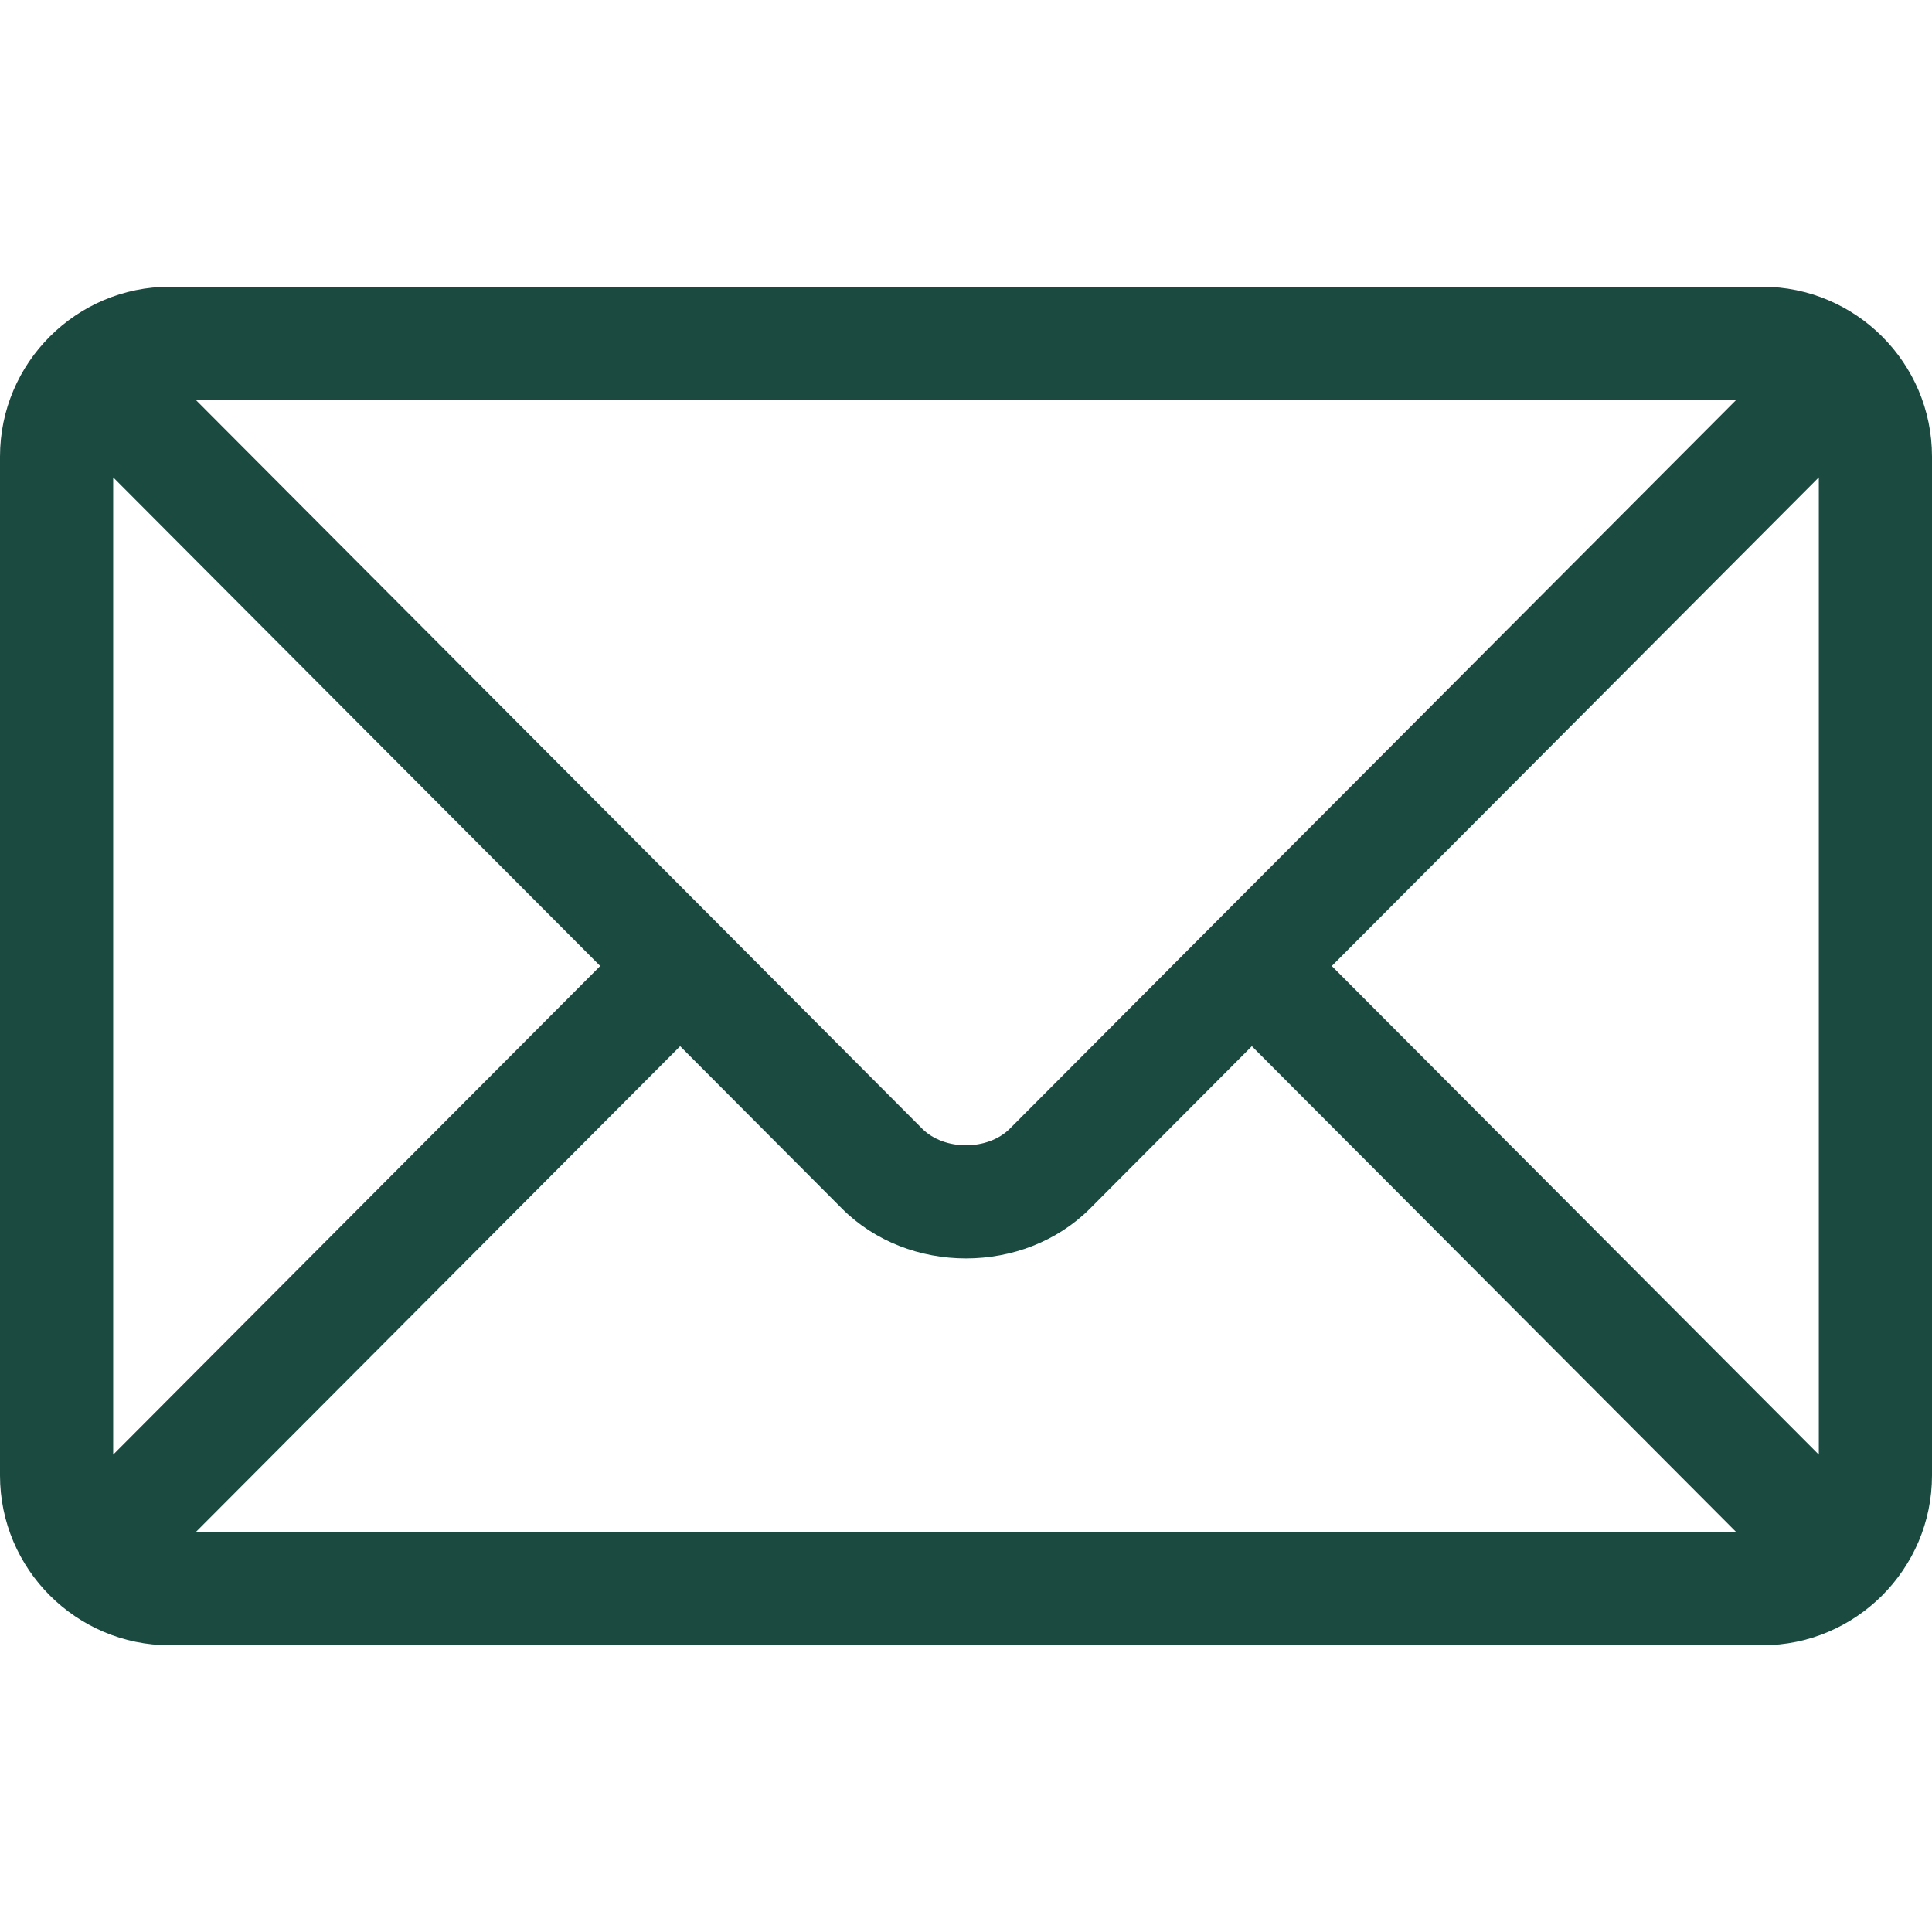
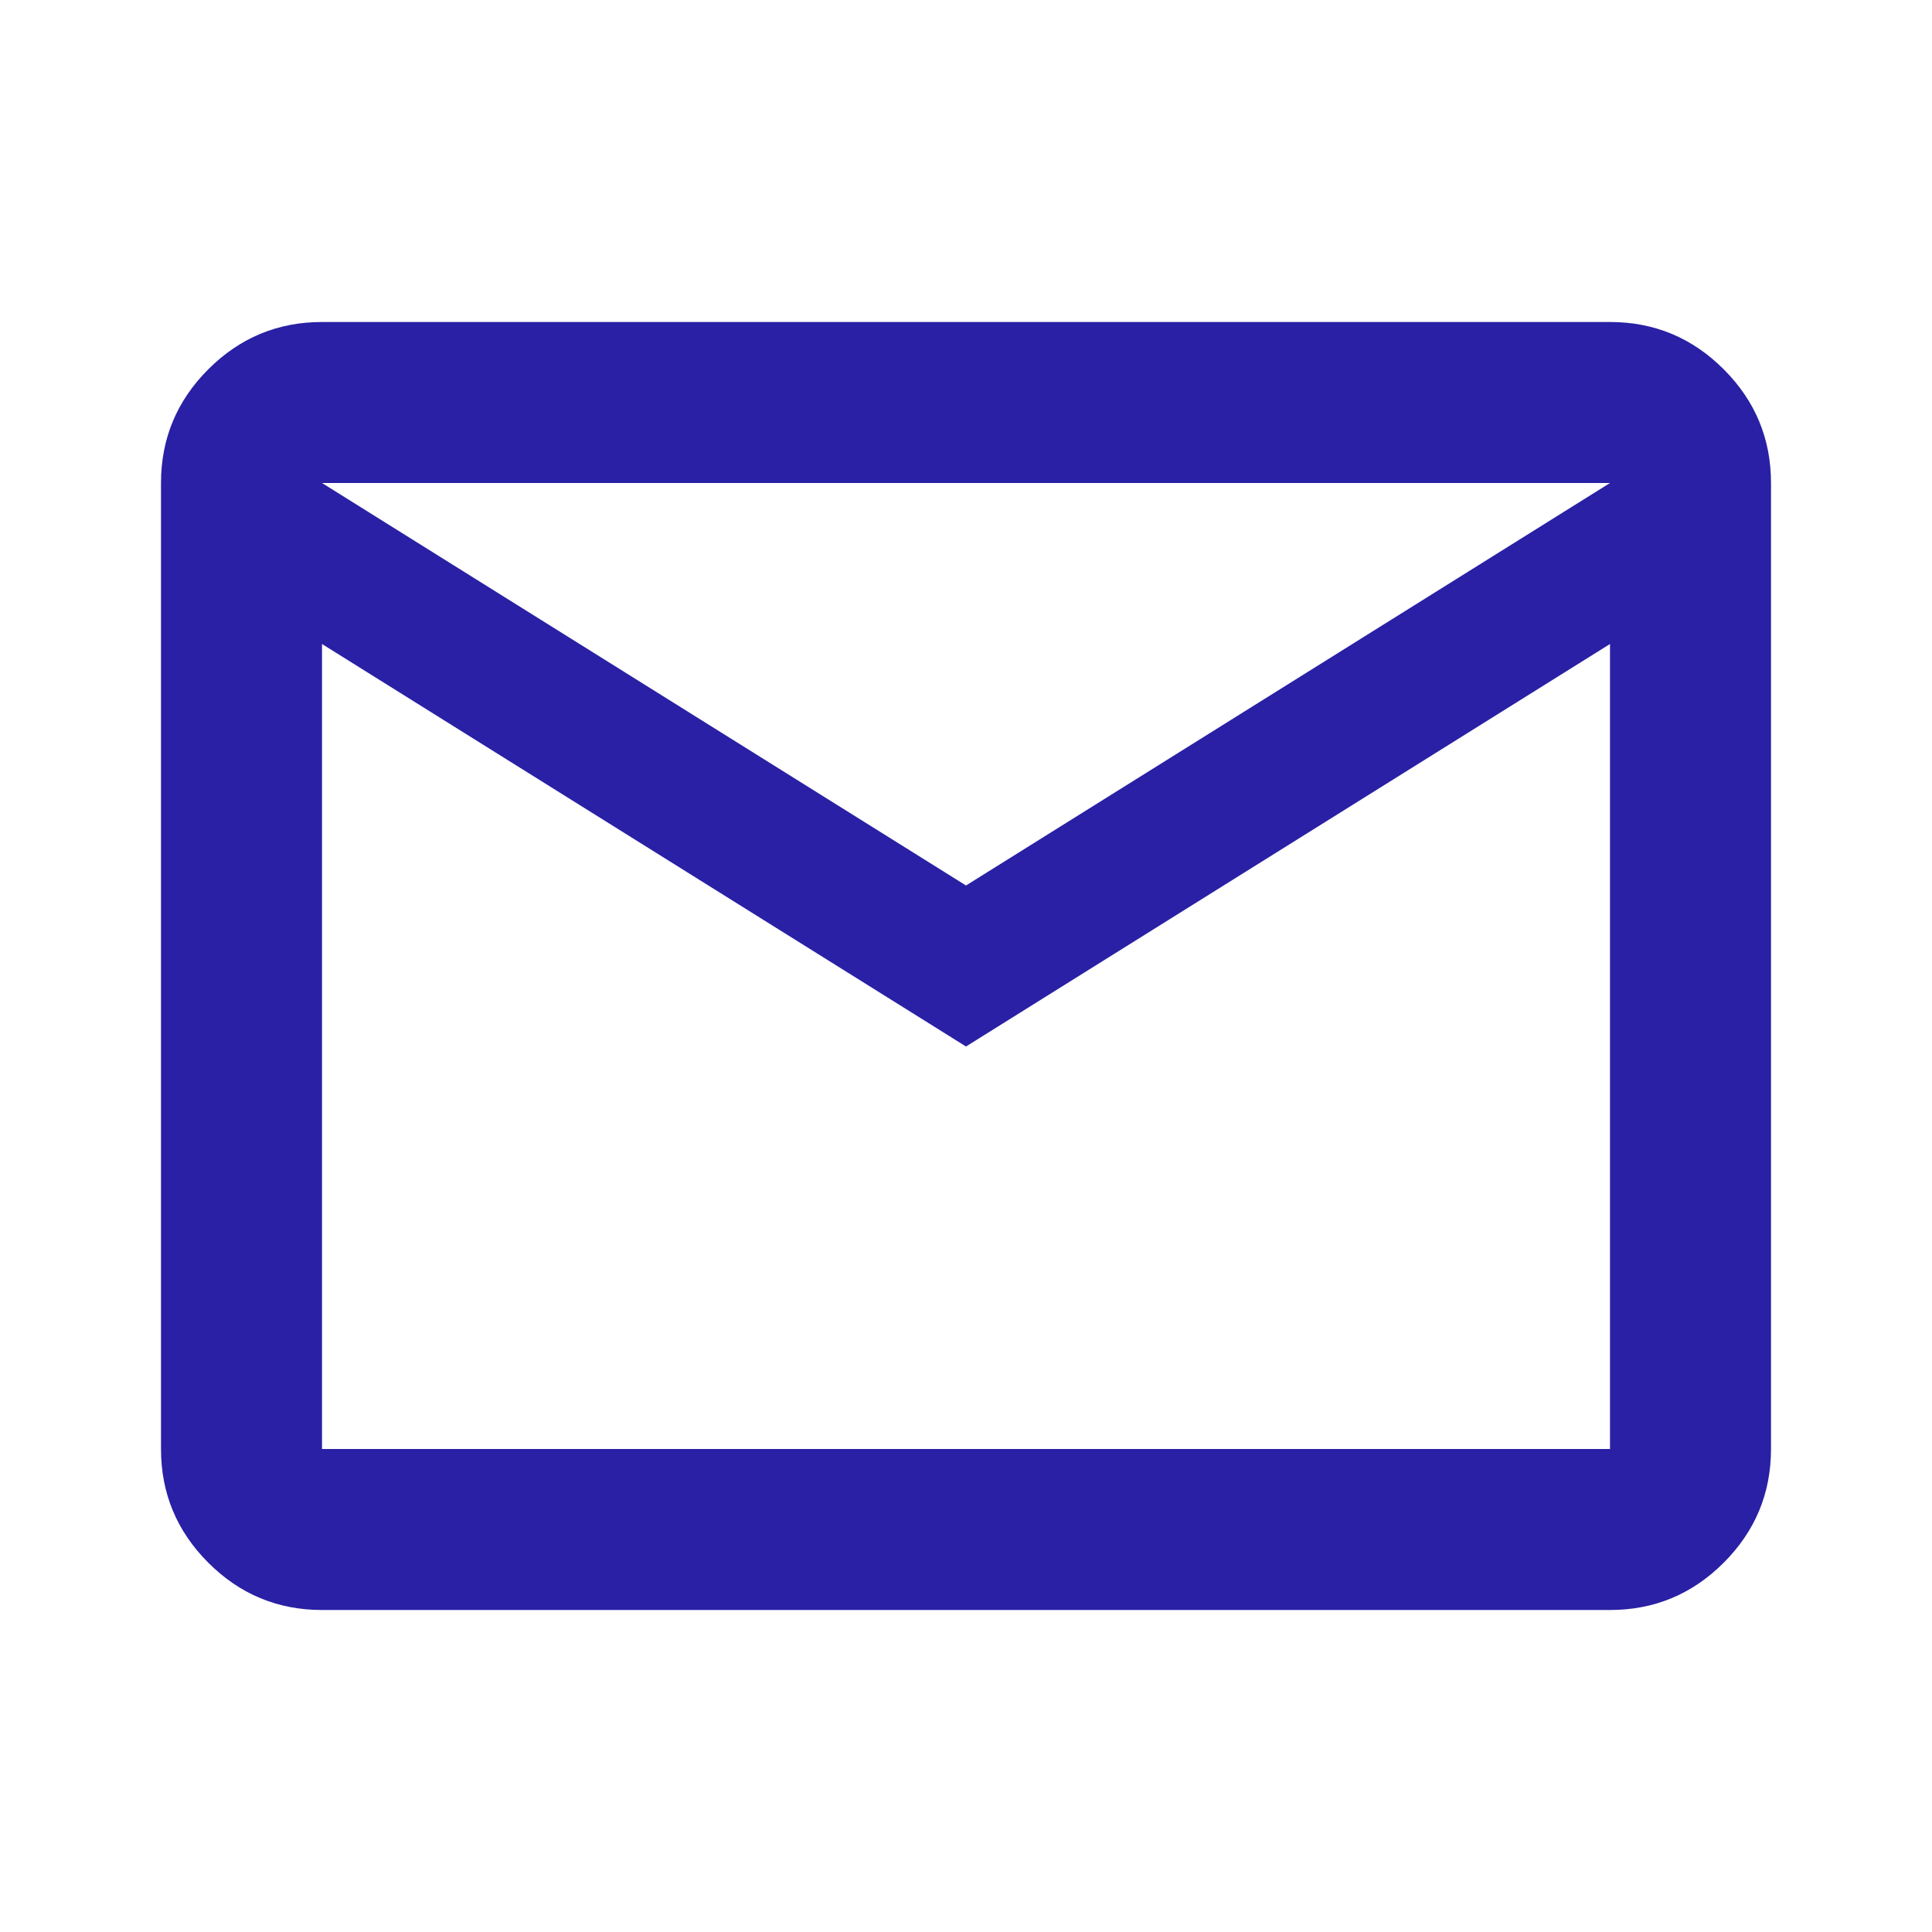
- <svg xmlns="http://www.w3.org/2000/svg" width="24" height="24" viewBox="0 0 24 24" fill="none">
-   <path d="M21.891 3.562H2.109C0.949 3.562 0 4.507 0 5.672V18.328C0 19.493 0.949 20.438 2.109 20.438H21.891C23.051 20.438 24 19.493 24 18.328V5.672C24 4.507 23.051 3.562 21.891 3.562ZM21.567 4.969C20.885 5.653 12.874 13.69 12.545 14.02C12.27 14.296 11.73 14.296 11.455 14.02L2.433 4.969H21.567ZM1.406 18.07V5.93L7.456 12L1.406 18.07ZM2.433 19.031L8.449 12.996L10.459 15.013C11.283 15.839 12.717 15.839 13.541 15.013L15.551 12.996L21.567 19.031H2.433ZM22.594 18.07L16.544 12L22.594 5.93V18.07Z" fill="#1B4A41" />
+ <svg xmlns="http://www.w3.org/2000/svg" width="24" height="24" viewBox="0 -960 960 960" fill="none">
+   <path d="M160-160q-33 0-56.5-23.5T80-240v-480q0-33 23.5-56.5T160-800h640q33 0 56.5 23.5T880-720v480q0 33-23.5 56.5T800-160H160Zm320-280L160-640v400h640v-400L480-440Zm0-80 320-200H160l320 200ZM160-640v-80 480-400Z" fill="#2920a5" />
</svg>
